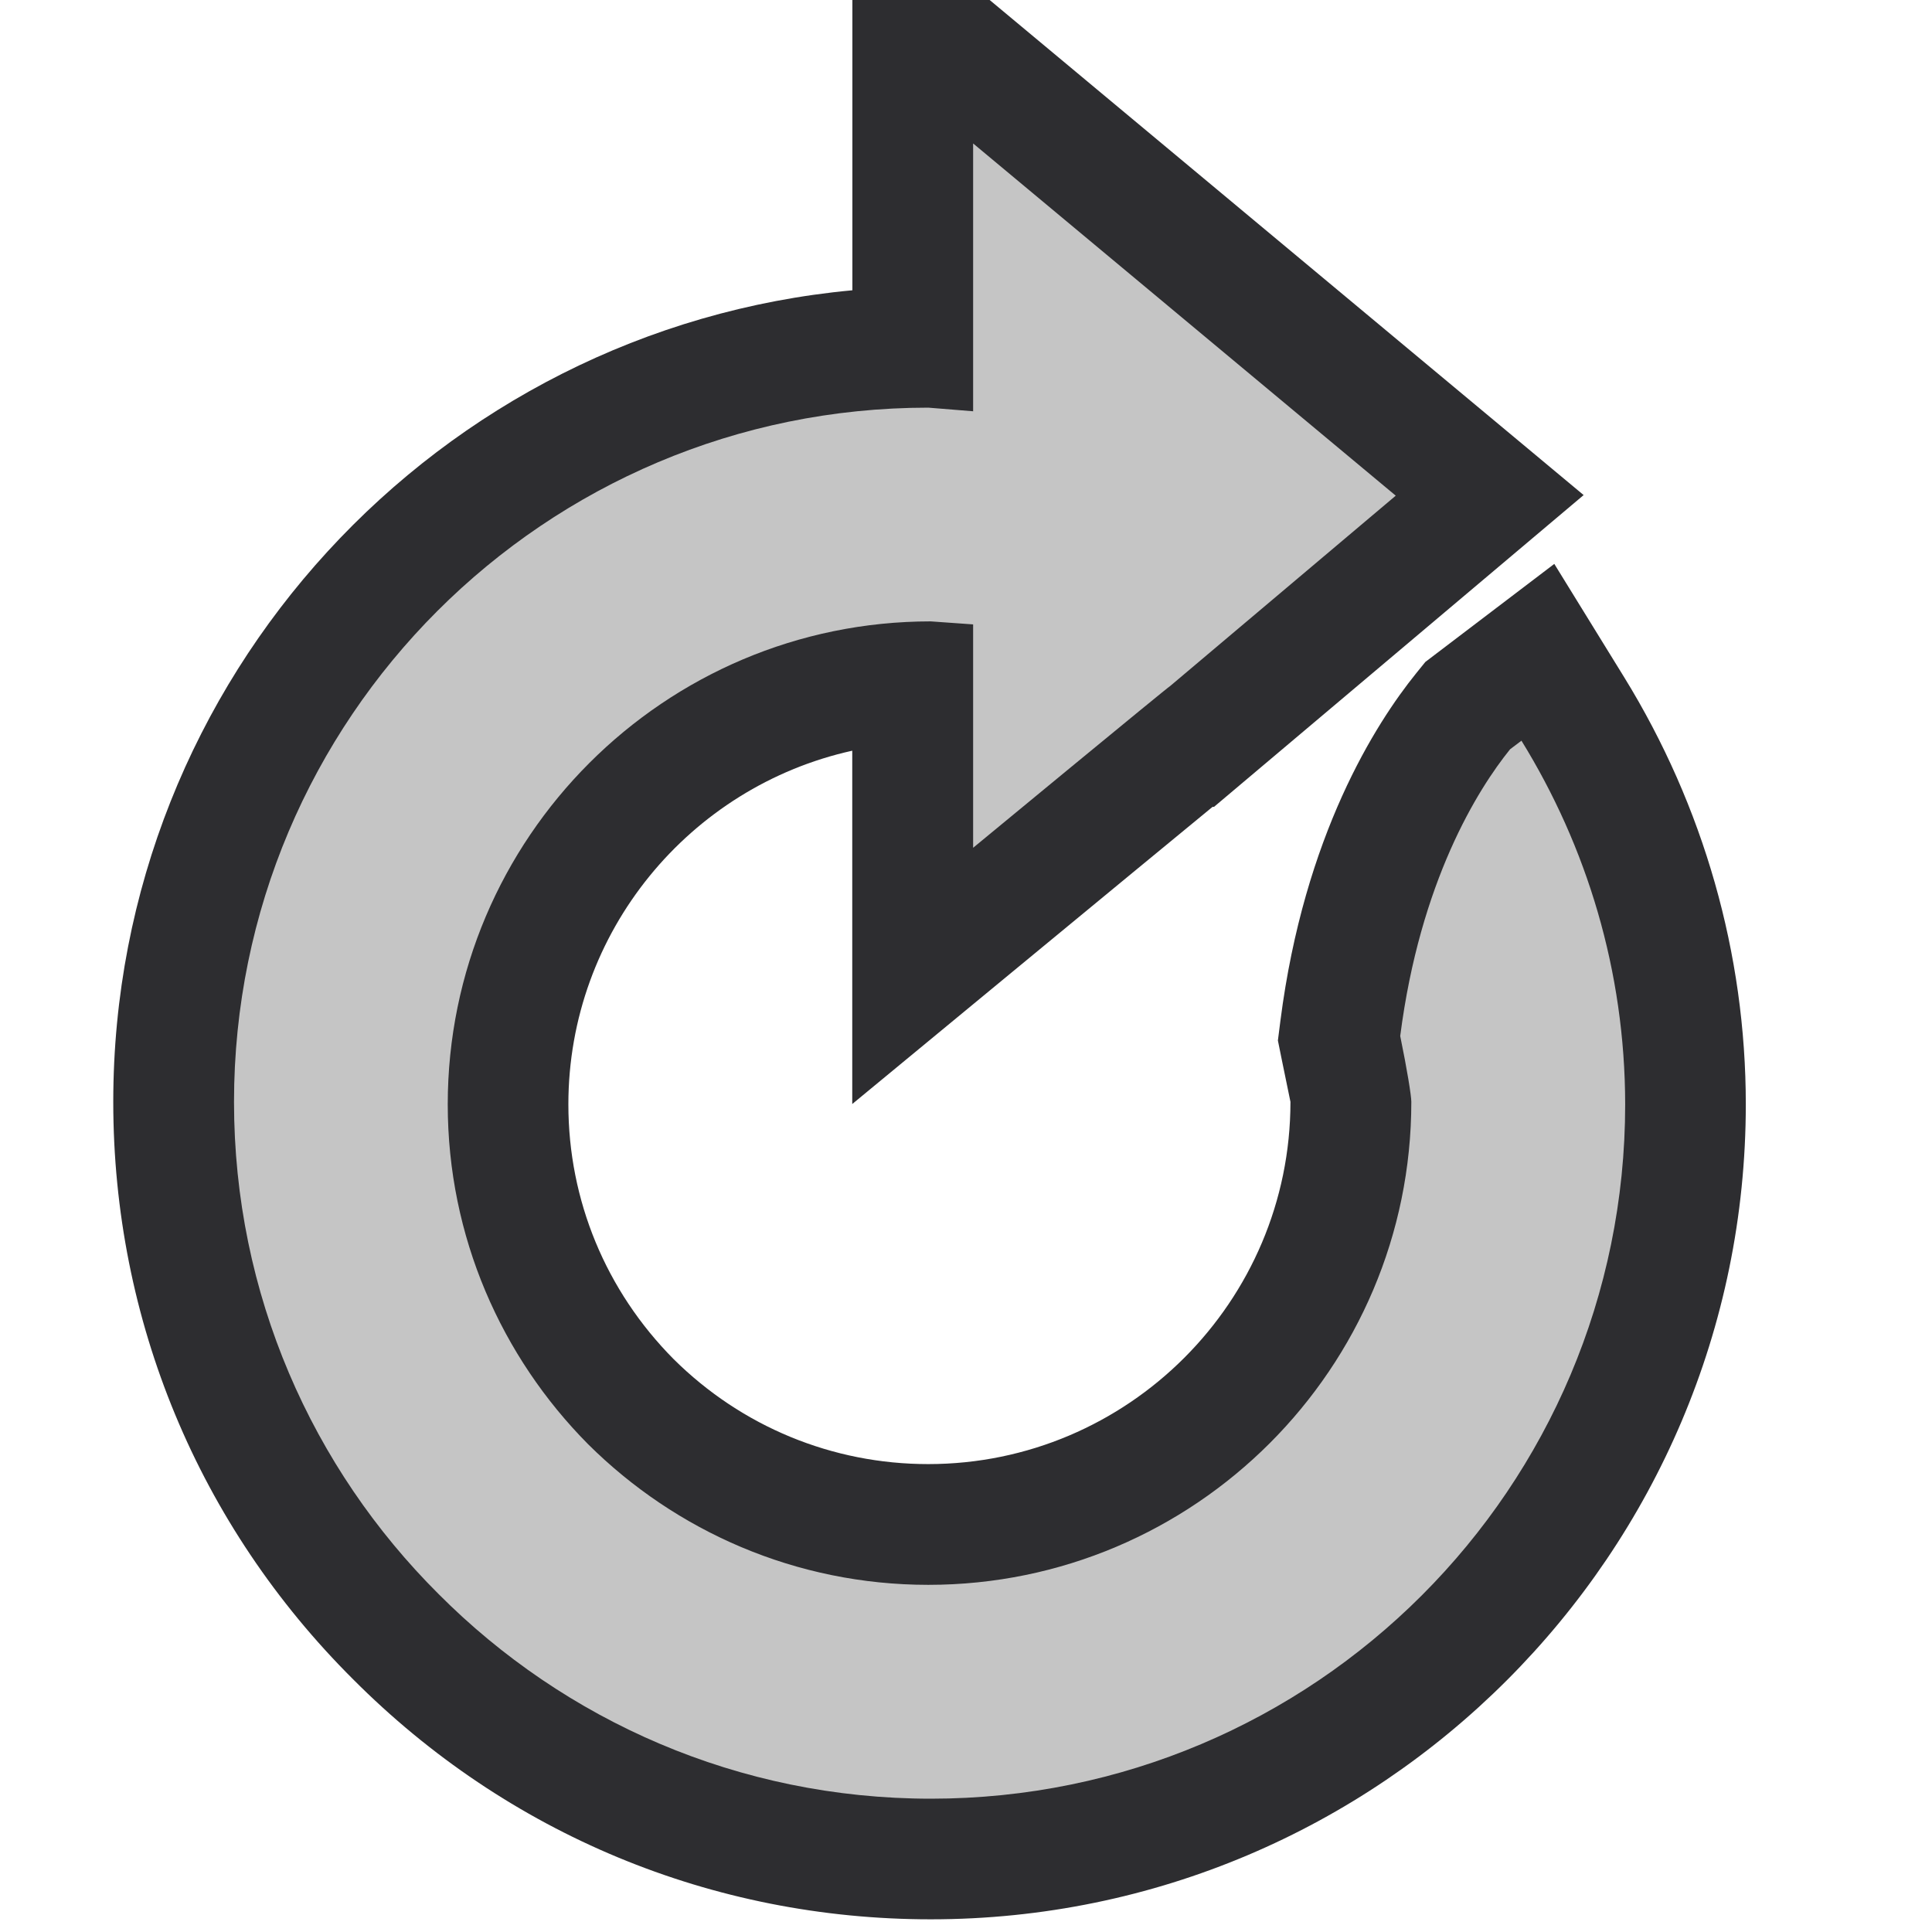
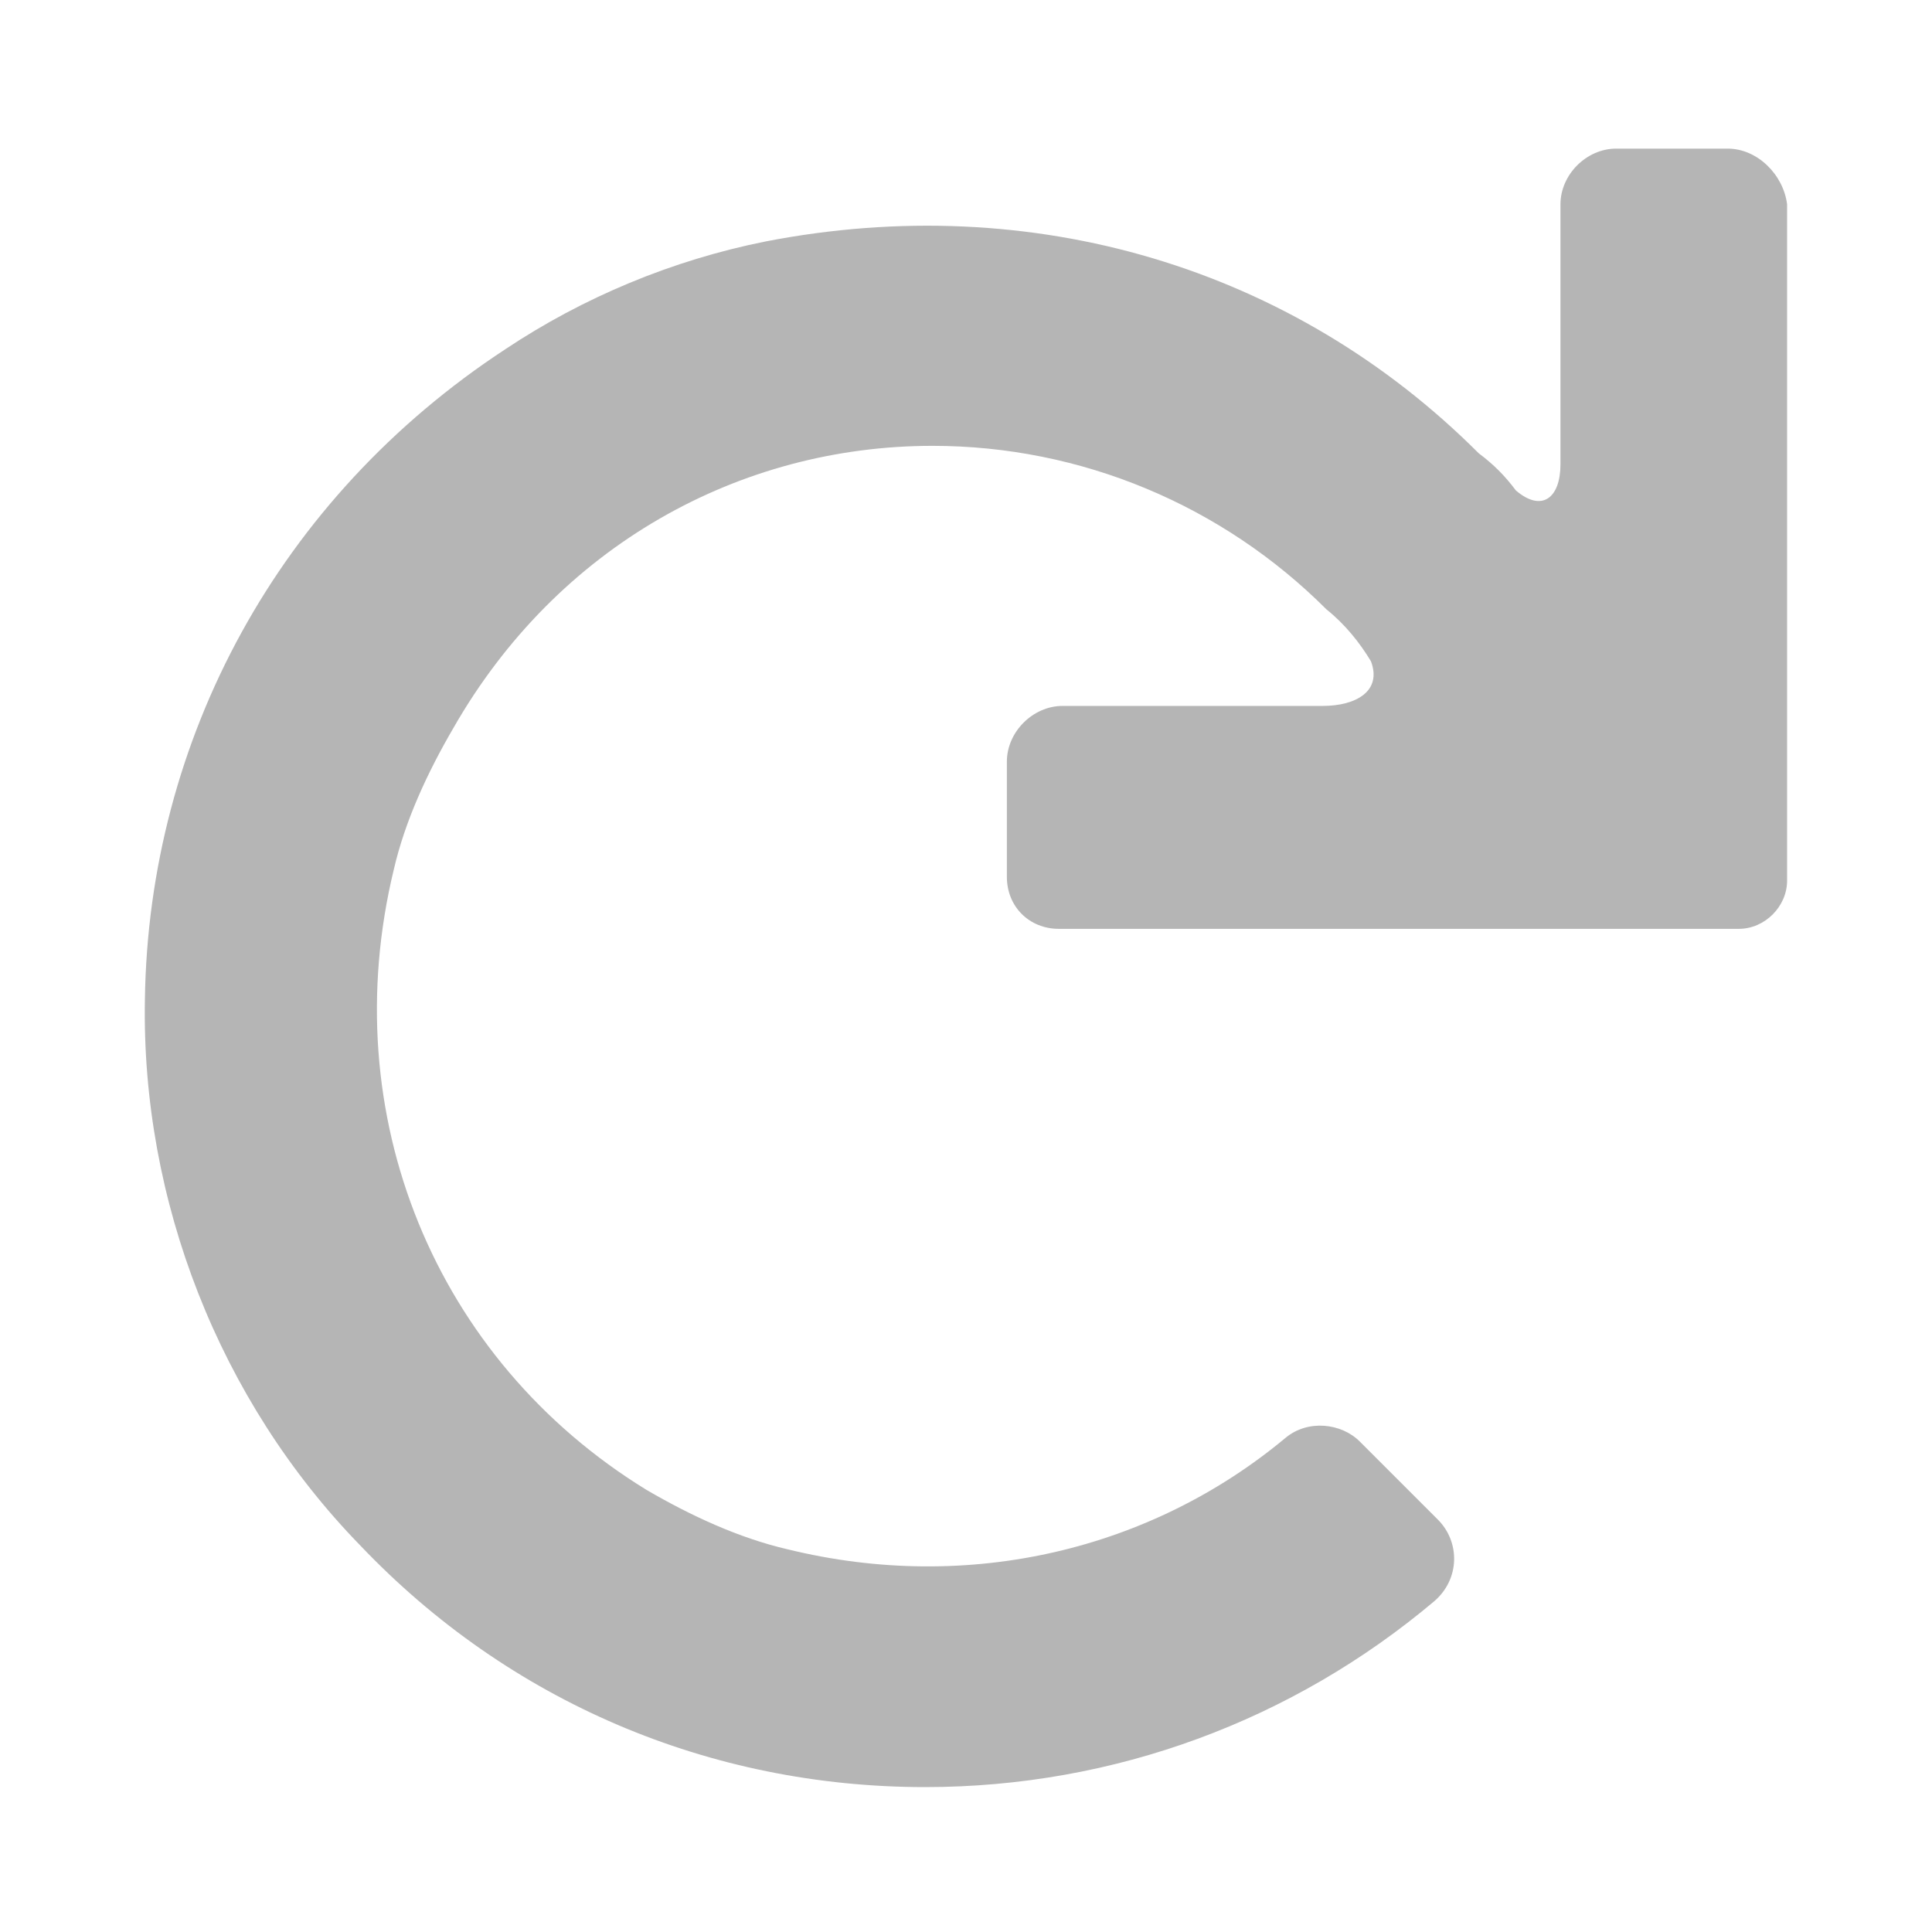
- <svg xmlns="http://www.w3.org/2000/svg" width="16" height="16">
-   <path d="M13.451 5.609l-.579-.939-1.068.812-.076.094c-.335.415-.927 1.341-1.124 2.876l-.021.165.033.163.071.345c0 1.654-1.346 3-3 3-.795 0-1.545-.311-2.107-.868-.563-.567-.873-1.317-.873-2.111 0-1.431 1.007-2.632 2.351-2.929v2.926s2.528-2.087 2.984-2.461h.012l3.061-2.582-4.919-4.1h-1.137v2.404c-3.429.318-6.121 3.211-6.121 6.721 0 1.809.707 3.508 1.986 4.782 1.277 1.282 2.976 1.988 4.784 1.988 3.722 0 6.75-3.028 6.75-6.75 0-1.245-.349-2.468-1.007-3.536z" fill="#2D2D30" />
-   <path d="M12.6 6.134l-.094.071c-.269.333-.746 1.096-.91 2.375.057.277.092.495.092.545 0 2.206-1.794 4-4 4-1.098 0-2.093-.445-2.817-1.164-.718-.724-1.163-1.718-1.163-2.815 0-2.206 1.794-4 4-4l.351.025v1.85s1.626-1.342 1.631-1.339l1.869-1.577-3.5-2.917v2.218l-.371-.03c-3.176 0-5.75 2.574-5.75 5.75 0 1.593.648 3.034 1.695 4.076 1.042 1.046 2.482 1.694 4.076 1.694 3.176 0 5.75-2.574 5.75-5.75-.001-1.106-.318-2.135-.859-3.012z" fill="#C5C5C5" />
+ <svg xmlns="http://www.w3.org/2000/svg" width="14" height="14" viewBox="0 0 52 52">
+   <path fill="#b5b5b5" d="m46.5 4h-3c-0.8 0-1.5 0.7-1.5 1.5v7c0 0.9-0.5 1.3-1.2 0.7-0.3-0.4-0.6-0.7-1-1-5-5-12-7.1-19.2-5.7-2.5 0.5-4.9 1.5-7 2.9-6.1 4-9.6 10.5-9.7 17.5-0.1 5.4 2 10.8 5.8 14.7 4 4.2 9.4 6.5 15.2 6.5 5.1 0 9.9-1.8 13.7-5 0.7-0.6 0.7-1.6 0.1-2.2l-2.1-2.1c-0.5-0.5-1.4-0.6-2-0.1-3.6 3-8.5 4.2-13.4 3-1.3-0.3-2.6-0.9-3.8-1.6-5.7-3.5-8.4-10.1-6.8-16.7 0.3-1.3 0.9-2.6 1.6-3.8 2.8-4.9 7.7-7.6 12.9-7.6 4 0 7.8 1.6 10.6 4.4 0.5 0.4 0.9 0.9 1.2 1.4 0.3 0.8-0.4 1.2-1.3 1.2h-7c-0.8 0-1.5 0.7-1.5 1.5v3.1c0 0.8 0.6 1.4 1.4 1.4h18.3c0.7 0 1.3-0.6 1.3-1.3v-18.2c-0.1-0.8-0.8-1.5-1.6-1.5z" />
</svg>
